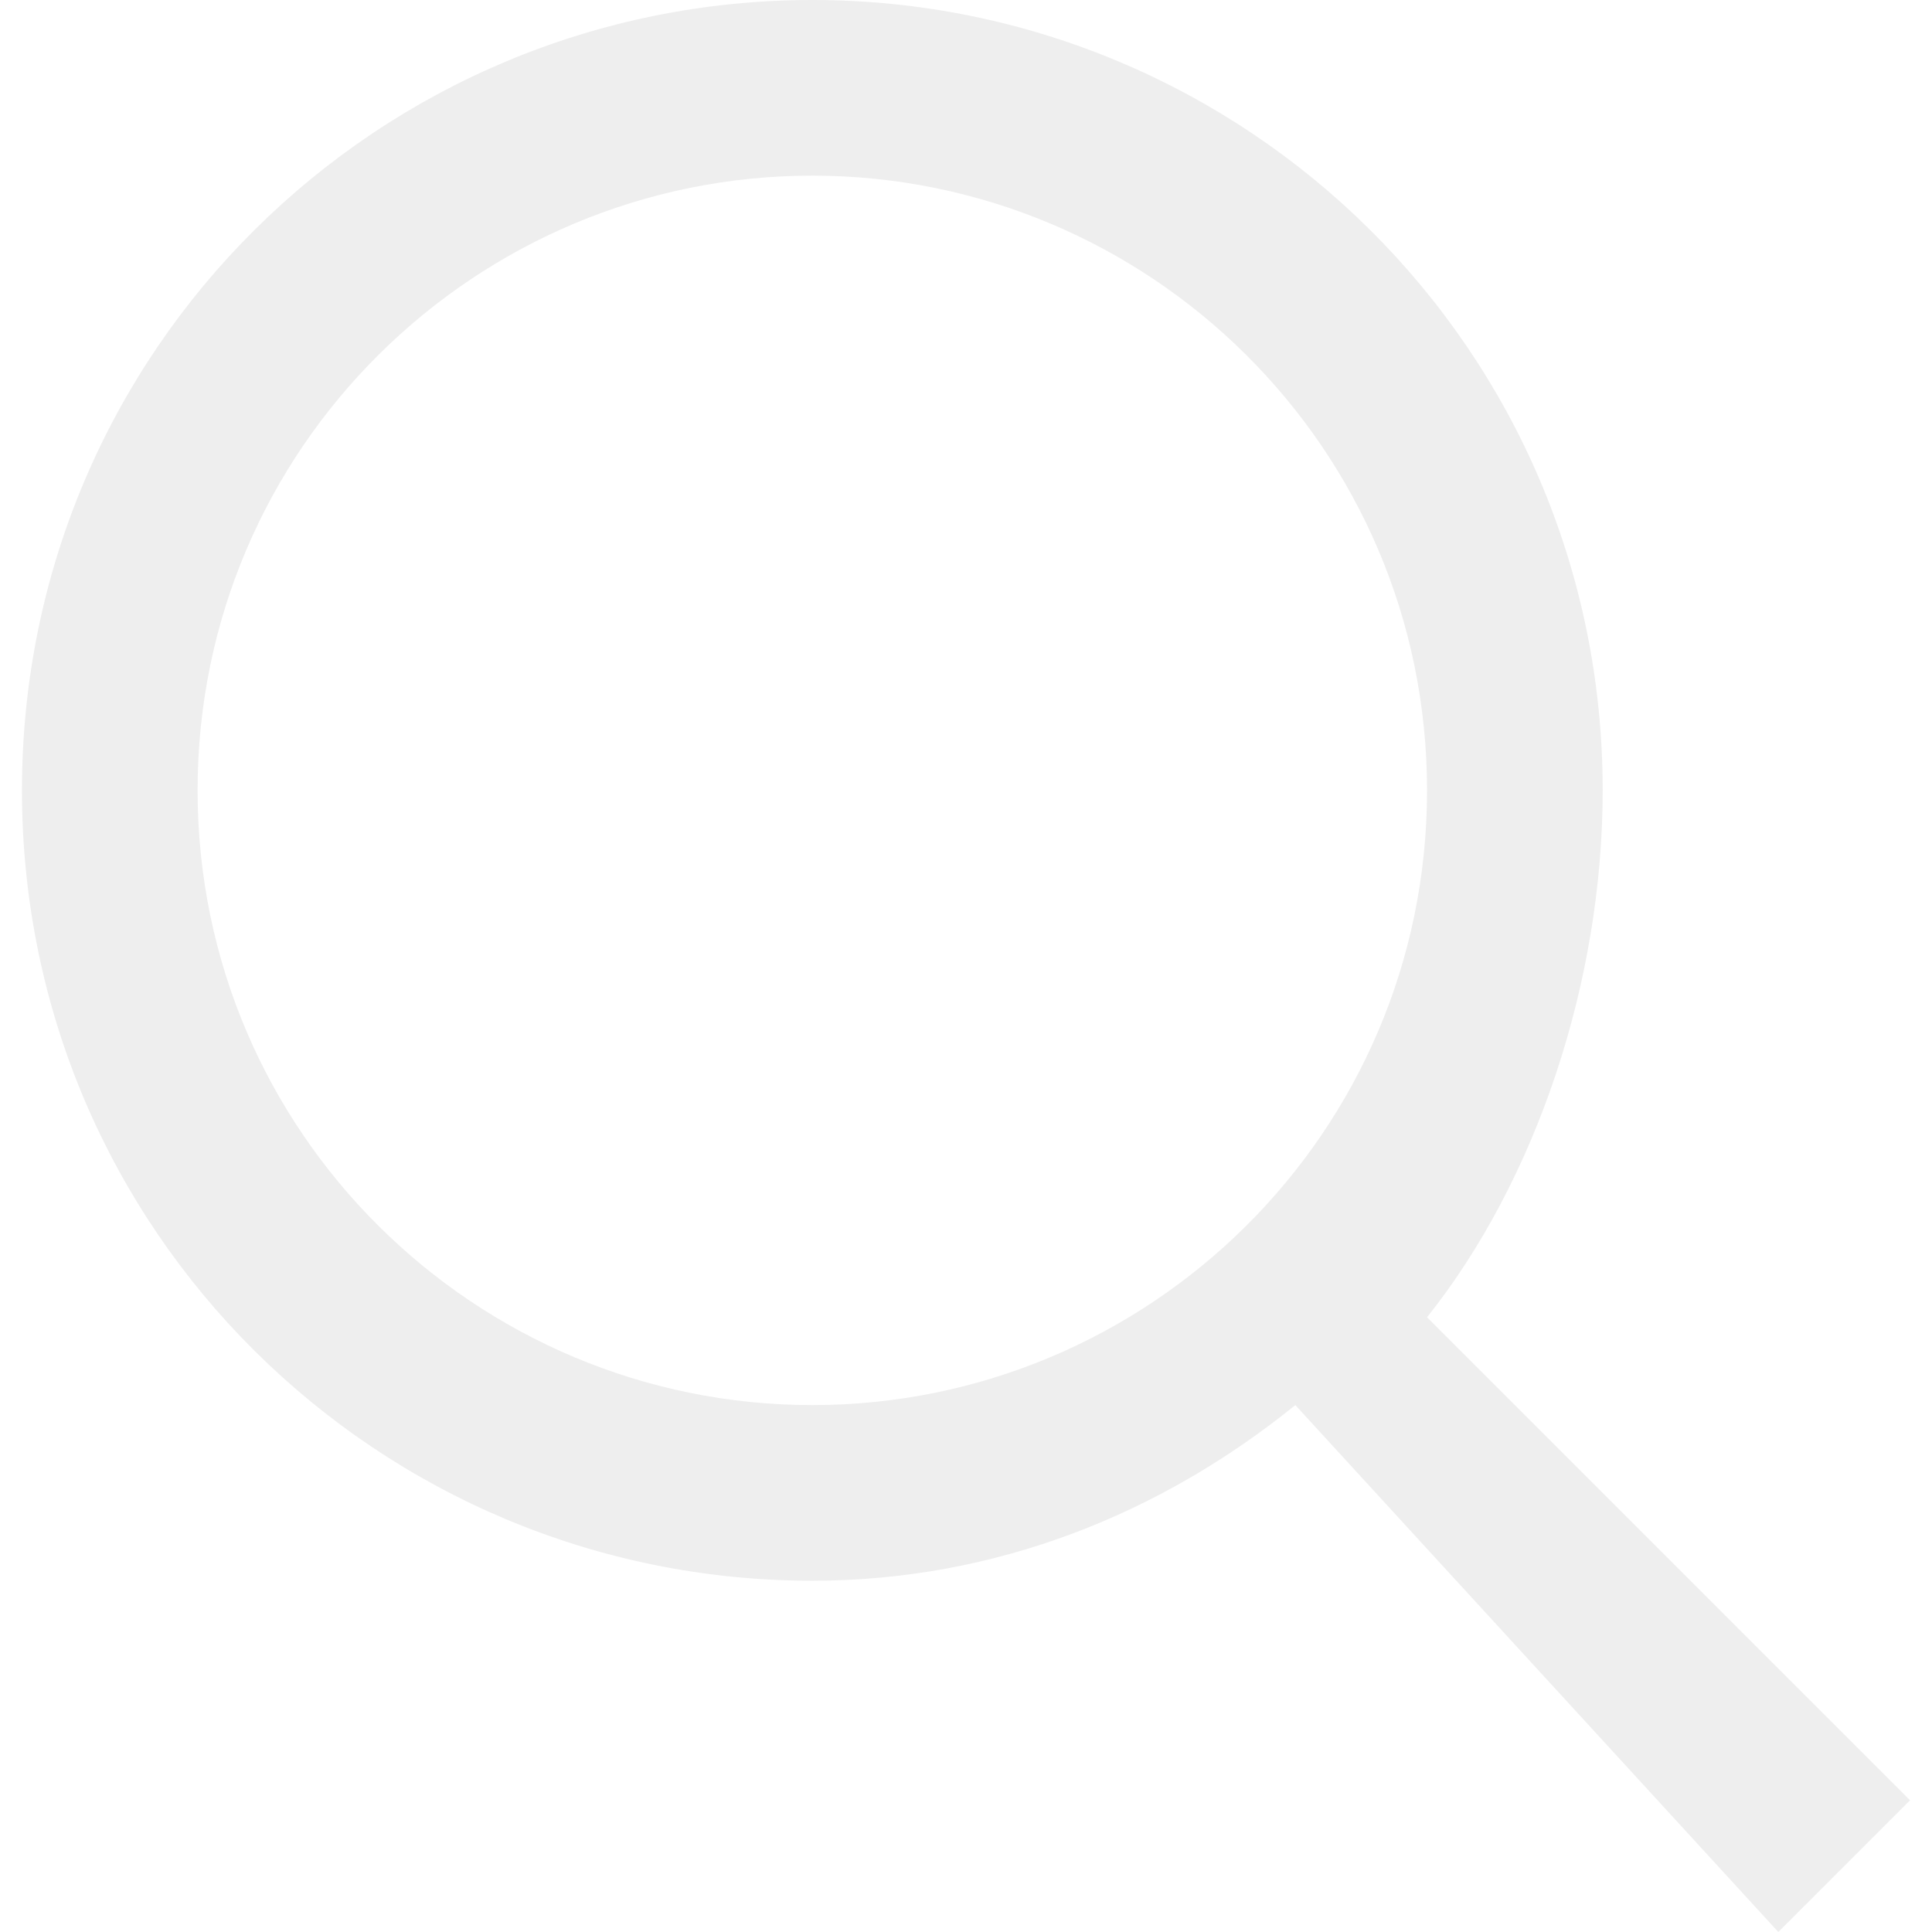
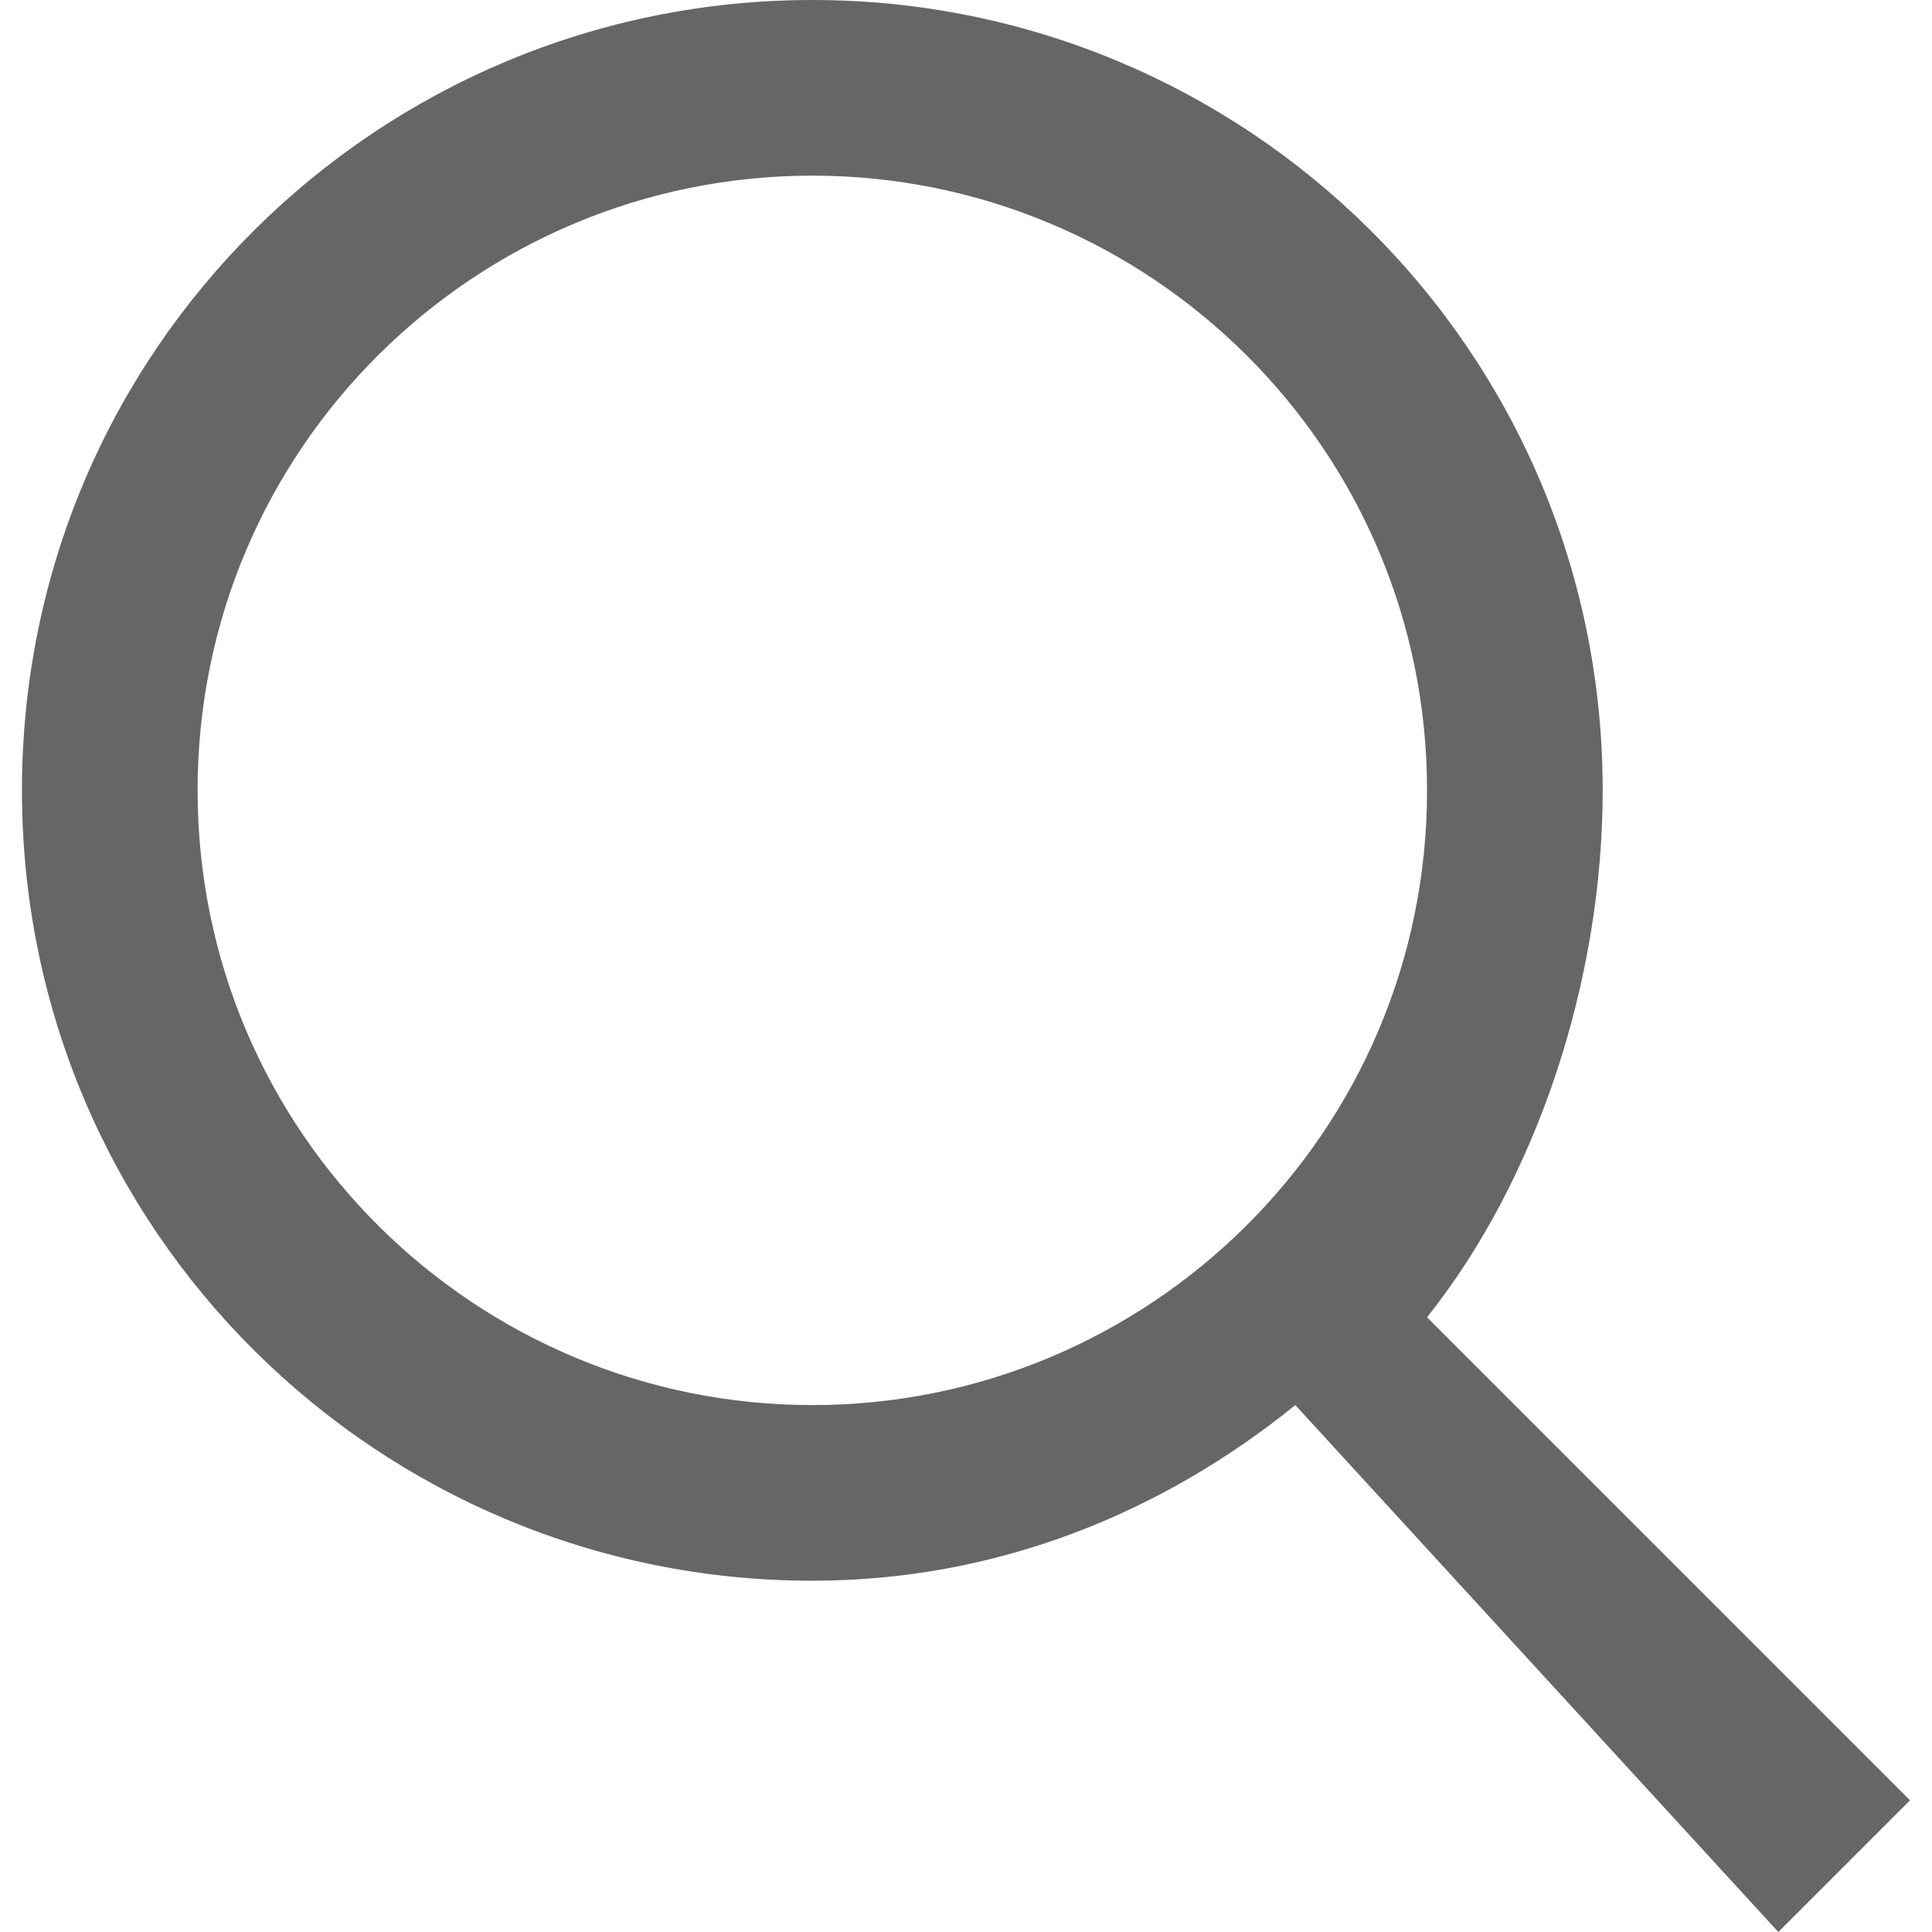
- <svg xmlns="http://www.w3.org/2000/svg" fill="#eee" version="1.1" id="Capa_1" x="0px" y="0px" viewBox="0 0 44 44" style="enable-background:new 0 0 44 44;" xml:space="preserve">
+ <svg xmlns="http://www.w3.org/2000/svg" fill="#666" version="1.1" id="Capa_1" x="0px" y="0px" viewBox="0 0 44 44" style="enable-background:new 0 0 44 44;" xml:space="preserve">
  <g id="search_1_">
    <g>
      <path d="M32.5,30c2.494-3.129,4-7.654,4-12c0-10.05-8.139-18-18-18c-9.862,0-18,7.95-18,18c0,10.05,8.138,18,18,18    c4.193,0,7.953-1.534,11-4l11,12l3-3L32.5,30z M18.5,32c-7.658,0-14-6.196-14-14c0-7.804,6.342-14,14-14c7.658,0,14,6.196,14,14    C32.5,25.804,26.158,32,18.5,32z" />
    </g>
  </g>
</svg>
